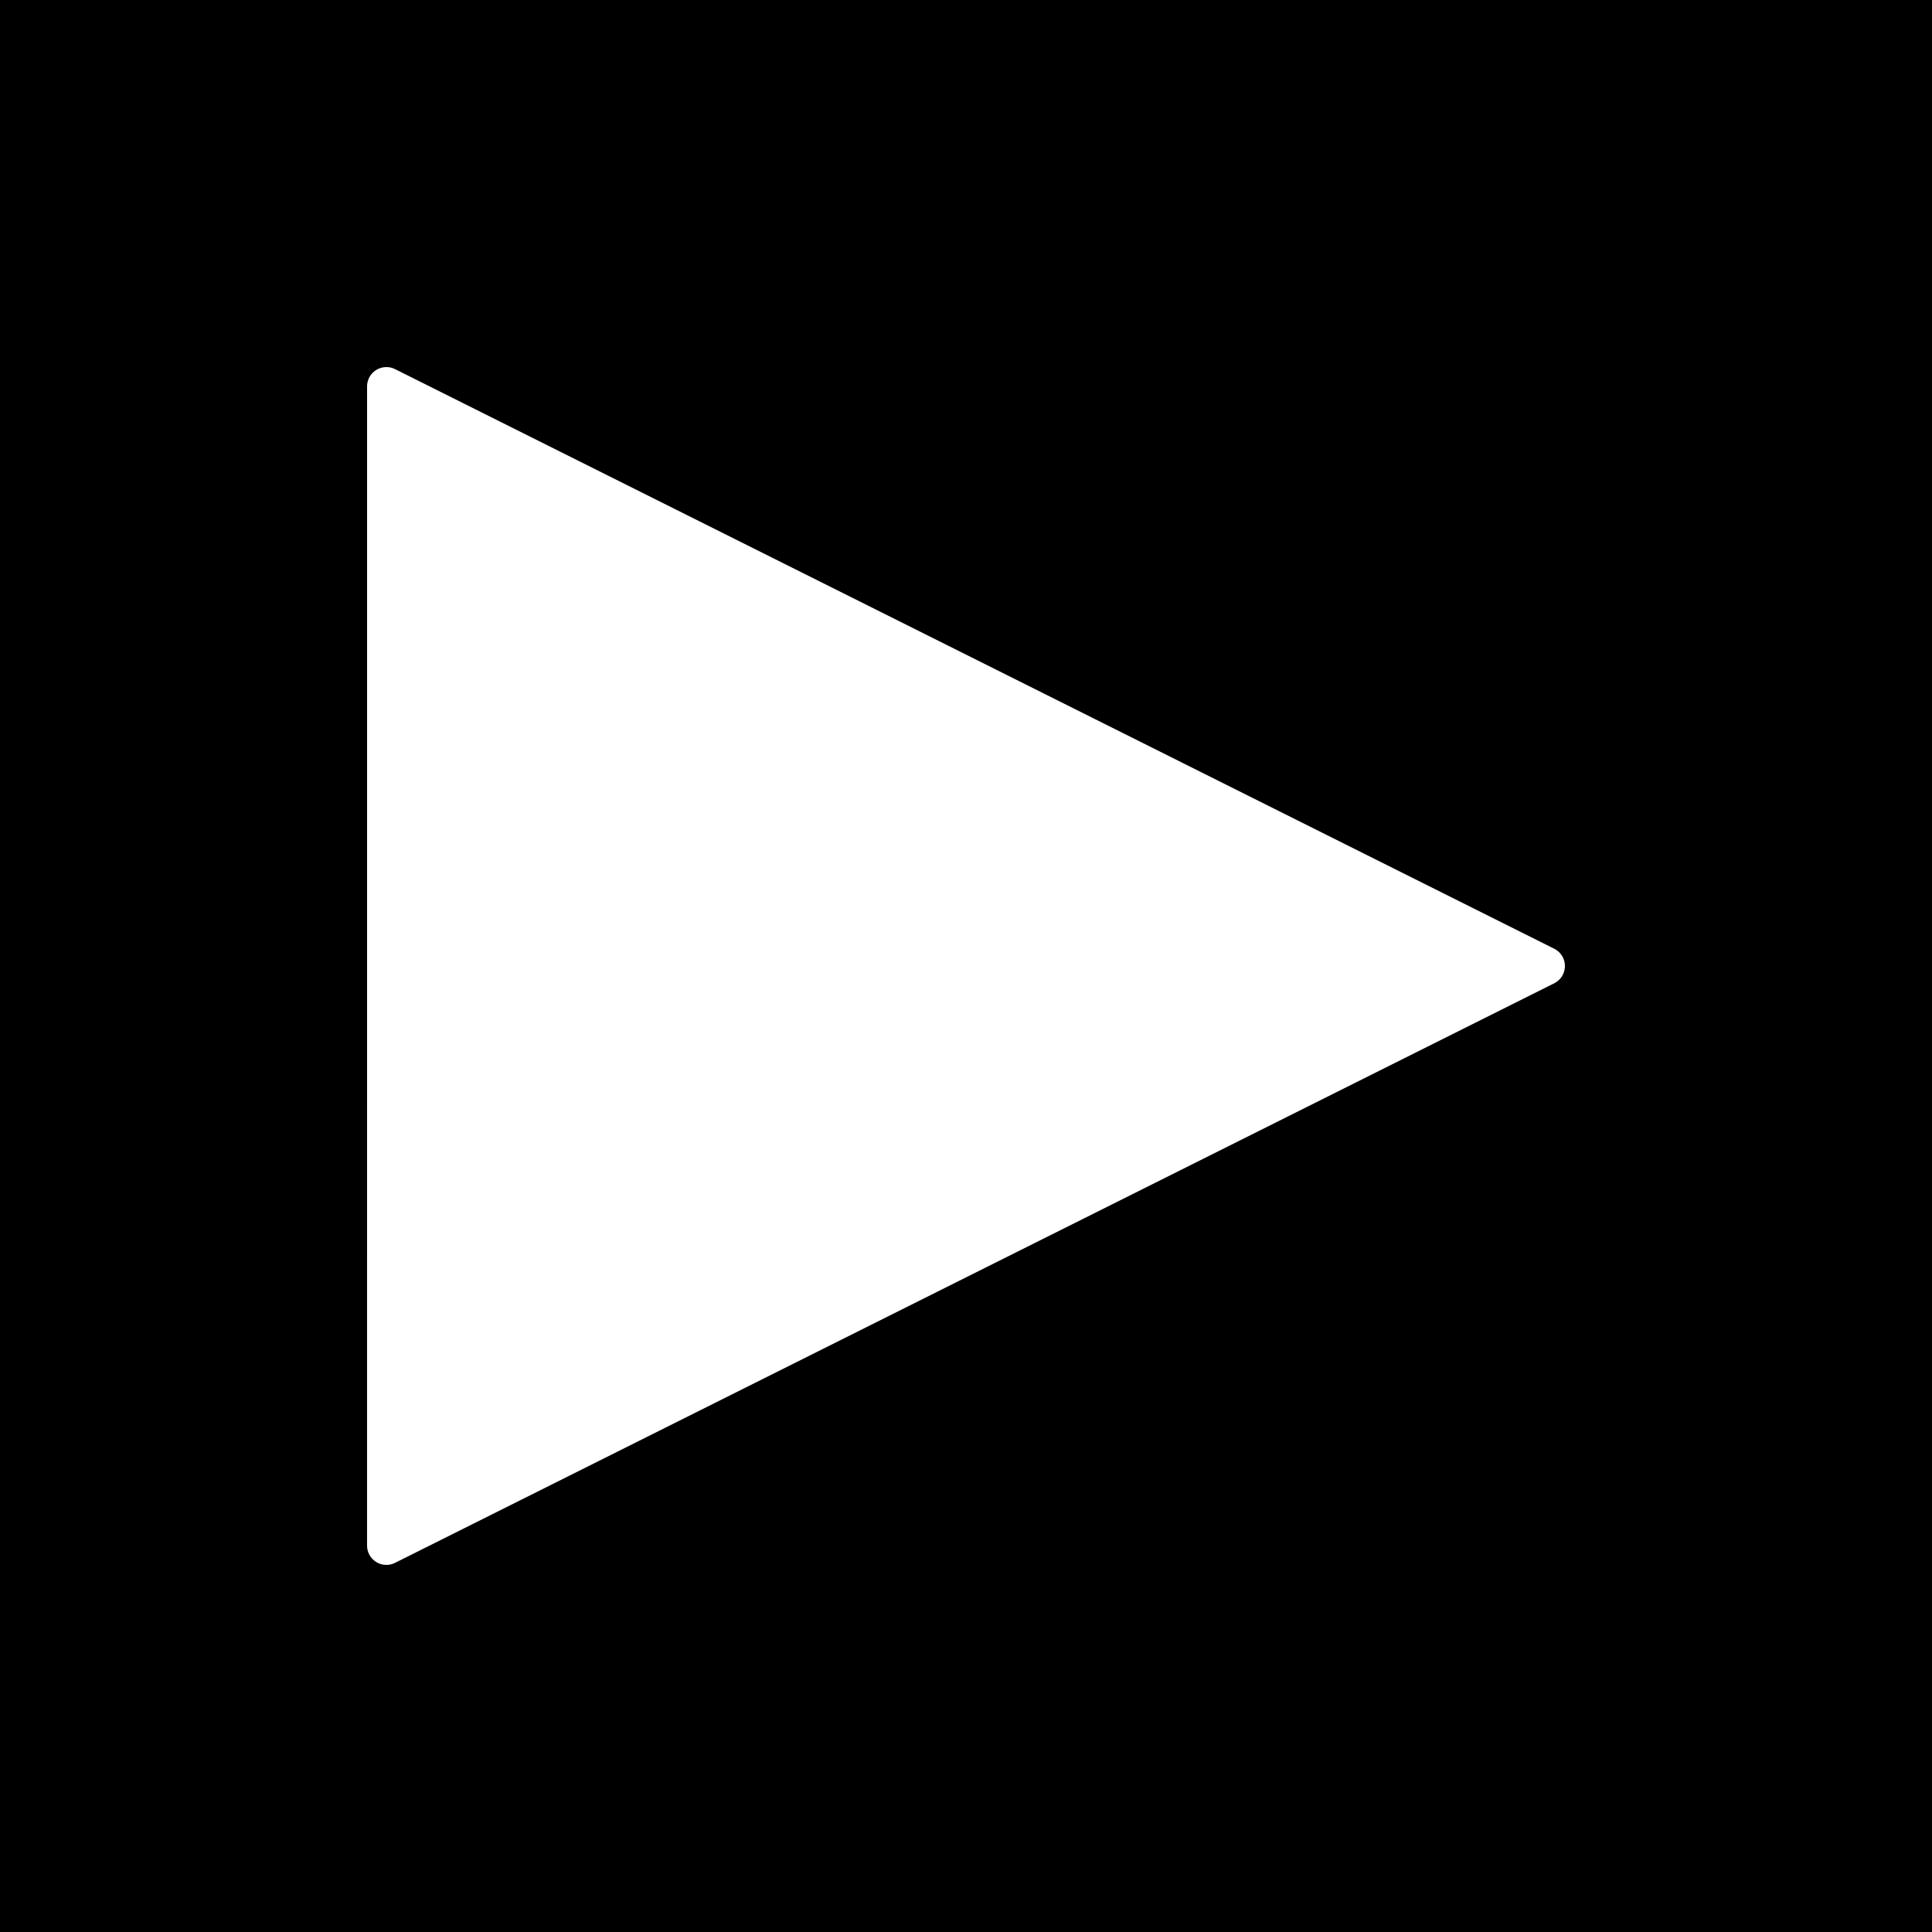
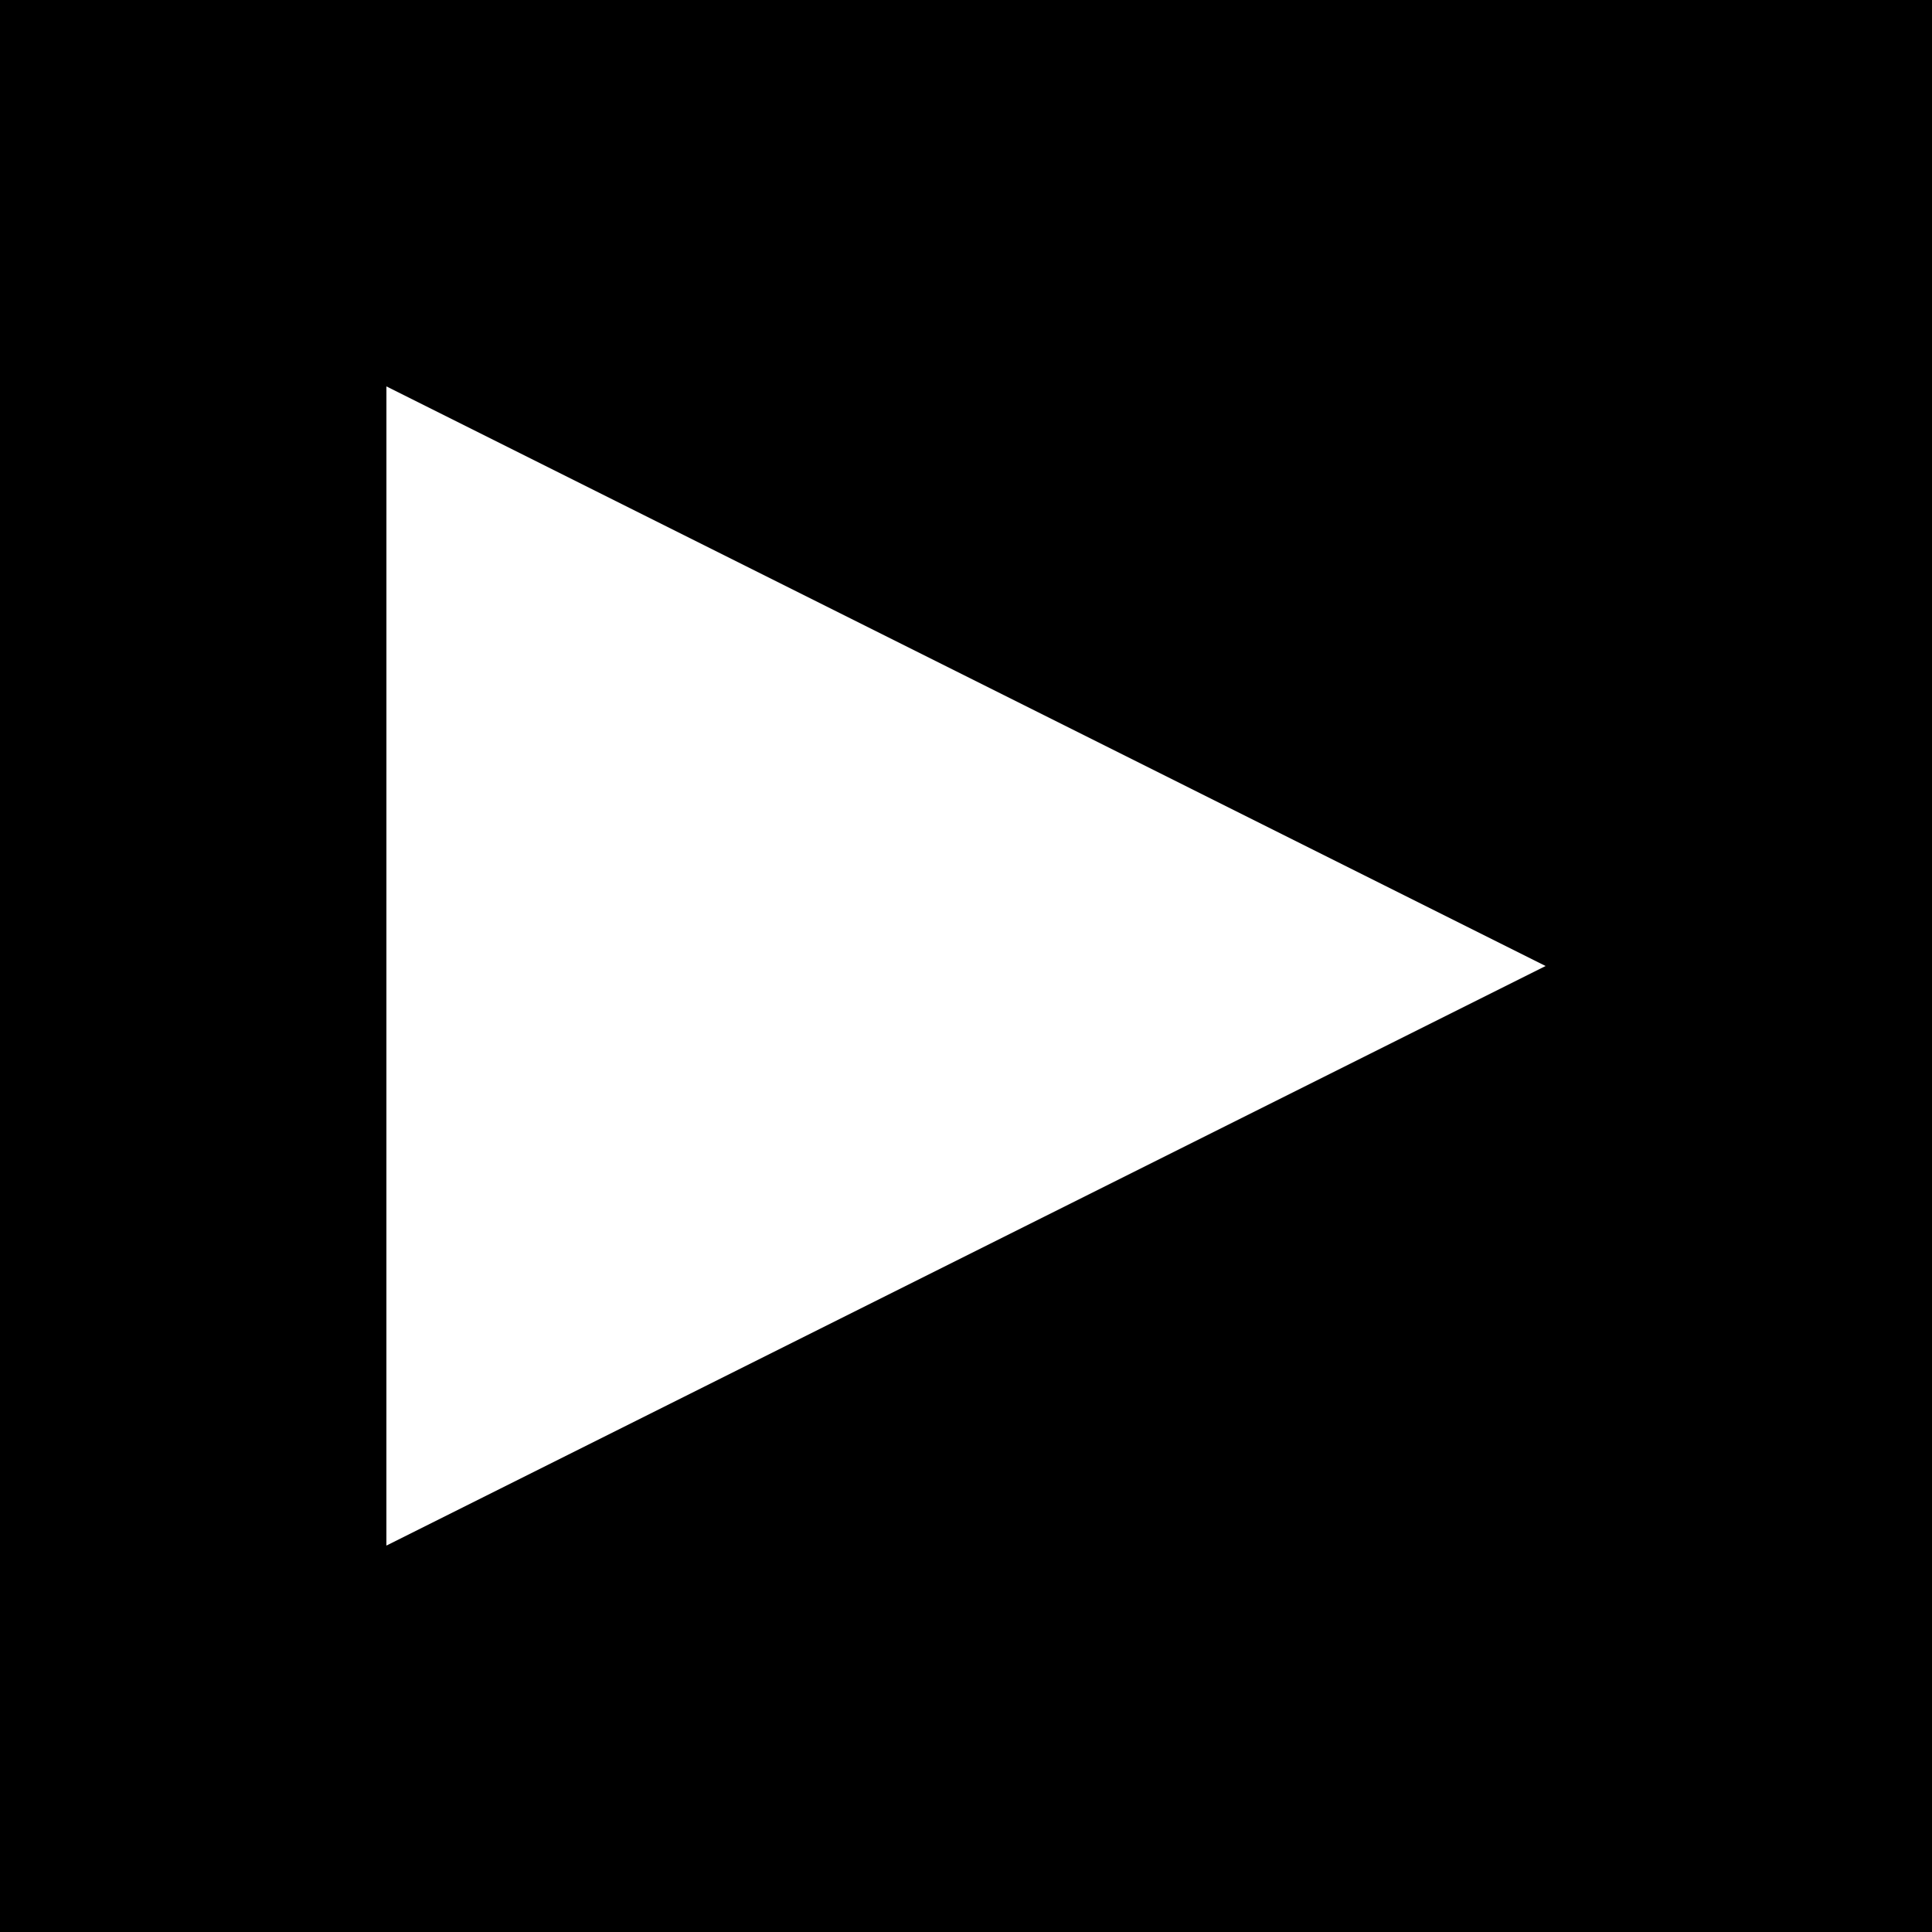
- <svg xmlns="http://www.w3.org/2000/svg" xmlns:ns1="https://boxy-svg.com" viewBox="0 0 500 500" width="500" height="500">
+ <svg xmlns="http://www.w3.org/2000/svg" viewBox="0 0 500 500" width="500" height="500">
  <path d="M 0 0 L 500 0 L 500 500 L 0 500 Z M 100.007 100 L 100 399.994 L 400.003 250.003 Z" style="mix-blend-mode: multiply;" transform="matrix(1, 0, 0, 1, 0, 1.4210854715202004e-14)" />
-   <path d="M 227.725 100.211 L 377.722 400.211 L 77.728 400.211 L 227.725 100.211 Z" style="stroke: rgb(255, 255, 255); stroke-width: 10; stroke-linecap: round; stroke-linejoin: round; fill: rgba(255, 255, 255, 0);" transform="matrix(-0.000021, 1, -1, -0.00002, 500.2126, 22.28)" ns1:shape="triangle 77.728 100.211 299.994 300 0.5 0 1@305322c5" />
</svg>
